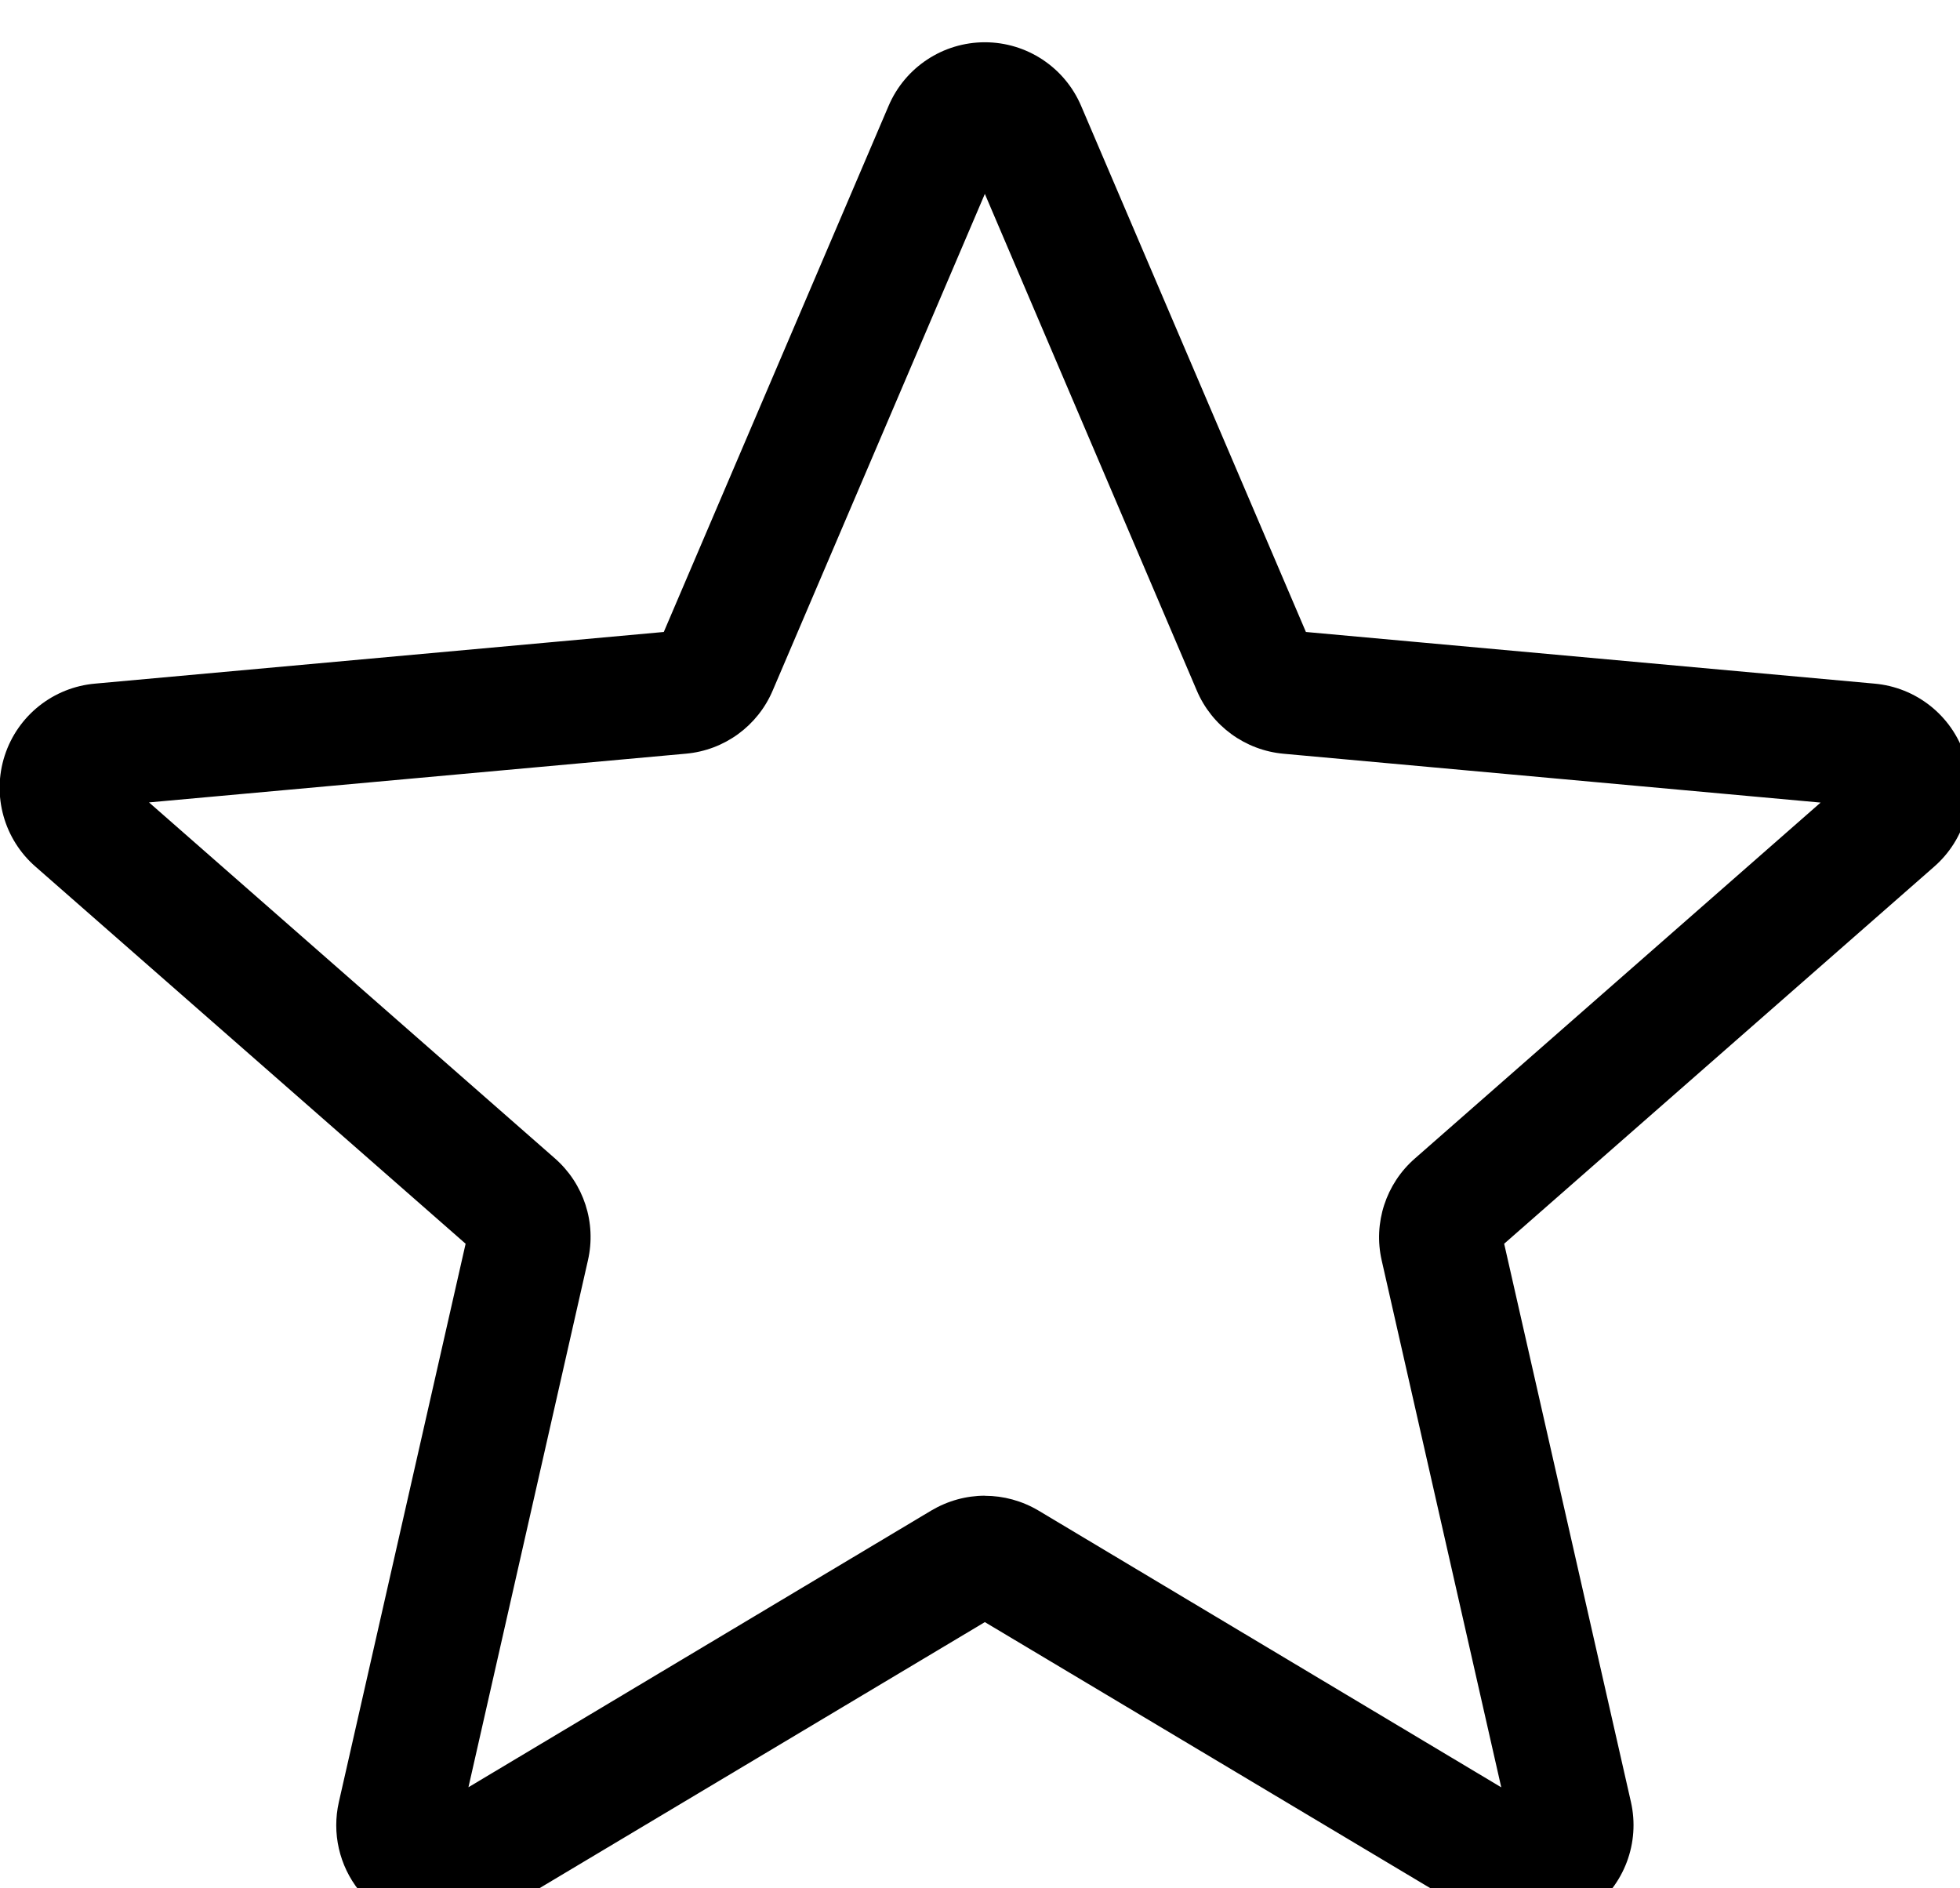
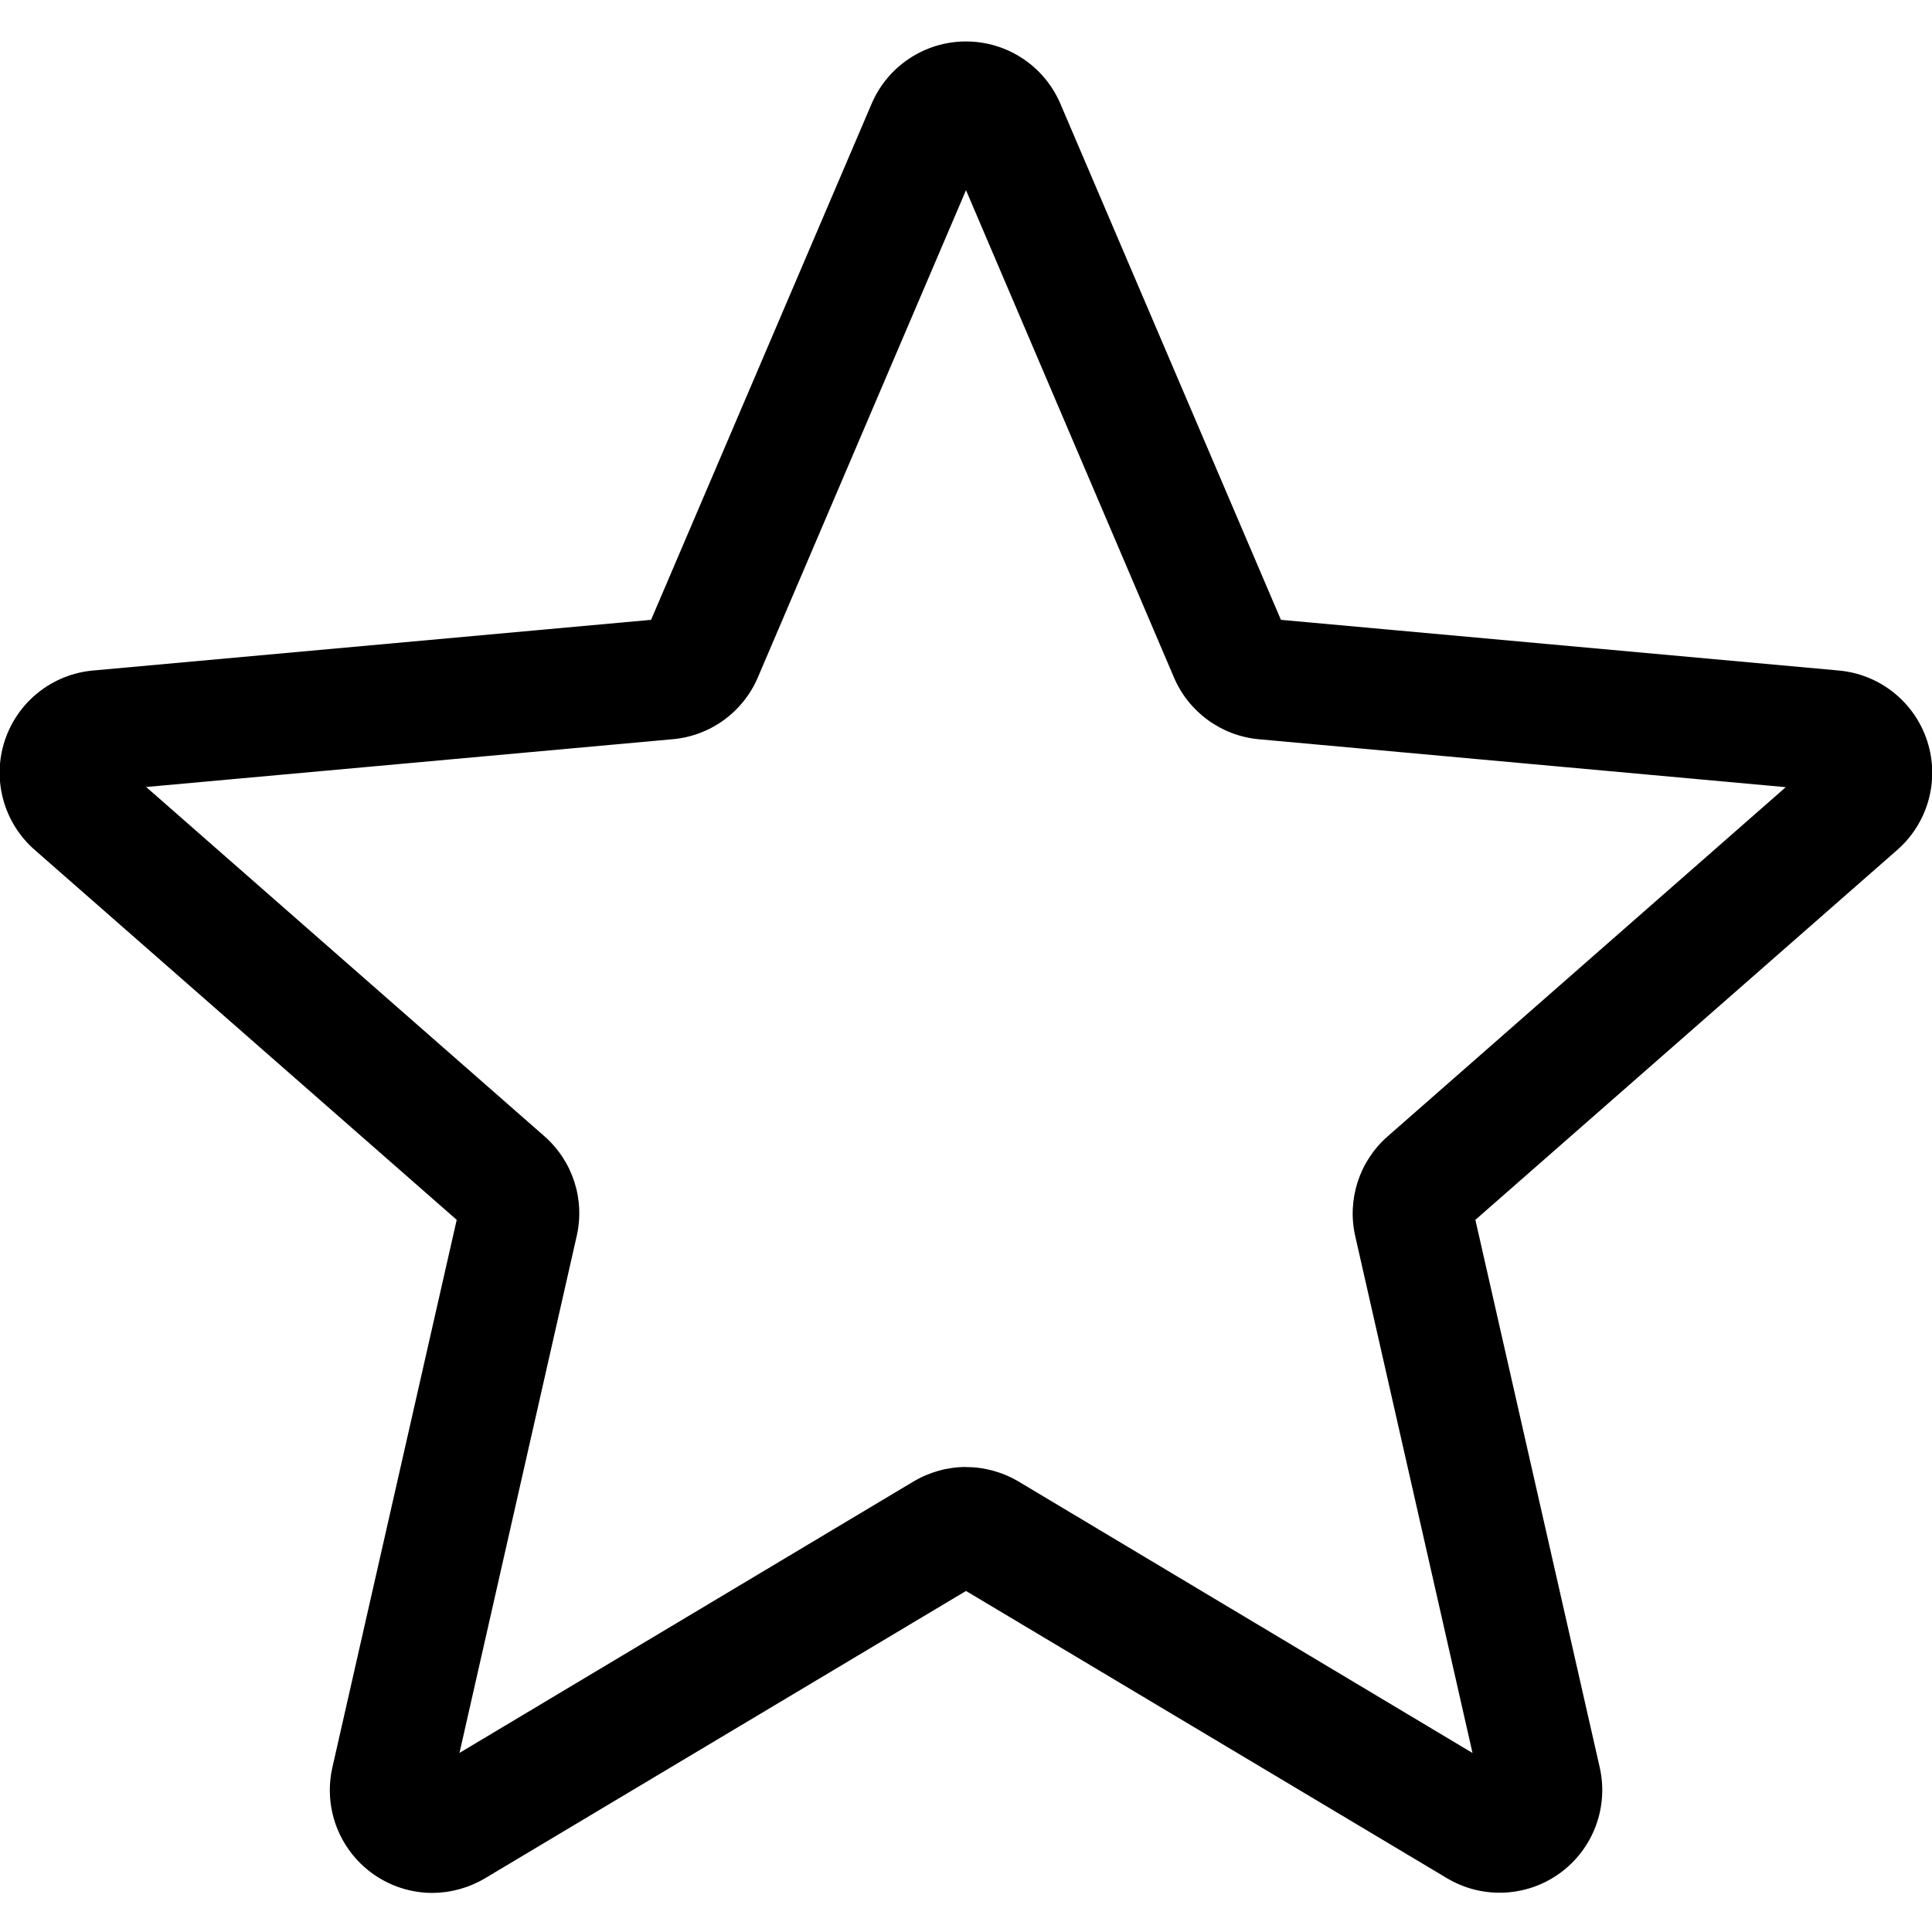
- <svg xmlns="http://www.w3.org/2000/svg">
+ <svg xmlns="http://www.w3.org/2000/svg" viewBox="0 0 23 23">
  <g clip-path="url(#clipothers)">
    <path d="M5.148 22.535a1.223 1.223 0 01-1.191-1.495l1.48-6.518-5.019-4.4a1.221 1.221 0 01.693-2.14l6.64-.603 2.625-6.143a1.222 1.222 0 012.248 0l2.625 6.143 6.638.603a1.222 1.222 0 01.695 2.14l-5.018 4.4 1.48 6.517a1.222 1.222 0 01-1.819 1.32L11.5 18.94 5.775 22.36c-.194.115-.41.174-.627.174zm6.352-5.07c.217 0 .433.058.627.173l5.403 3.231-1.396-6.152c-.1-.437.049-.895.387-1.19l4.738-4.156-6.269-.57a1.22 1.22 0 01-1.016-.74L11.5 2.264 9.023 8.062A1.218 1.218 0 018.01 8.8l-6.27.569 4.738 4.155c.34.297.488.754.387 1.193L5.47 20.868l5.403-3.23c.194-.115.41-.174.627-.174zM7.7 7.497L7.7 7.5l.001-.002zm7.598-.003v0z" />
  </g>
  <defs>
    <clipPath id="clipothers">
      <path d="M0 0h23v23H0z" />
    </clipPath>
  </defs>
</svg>
